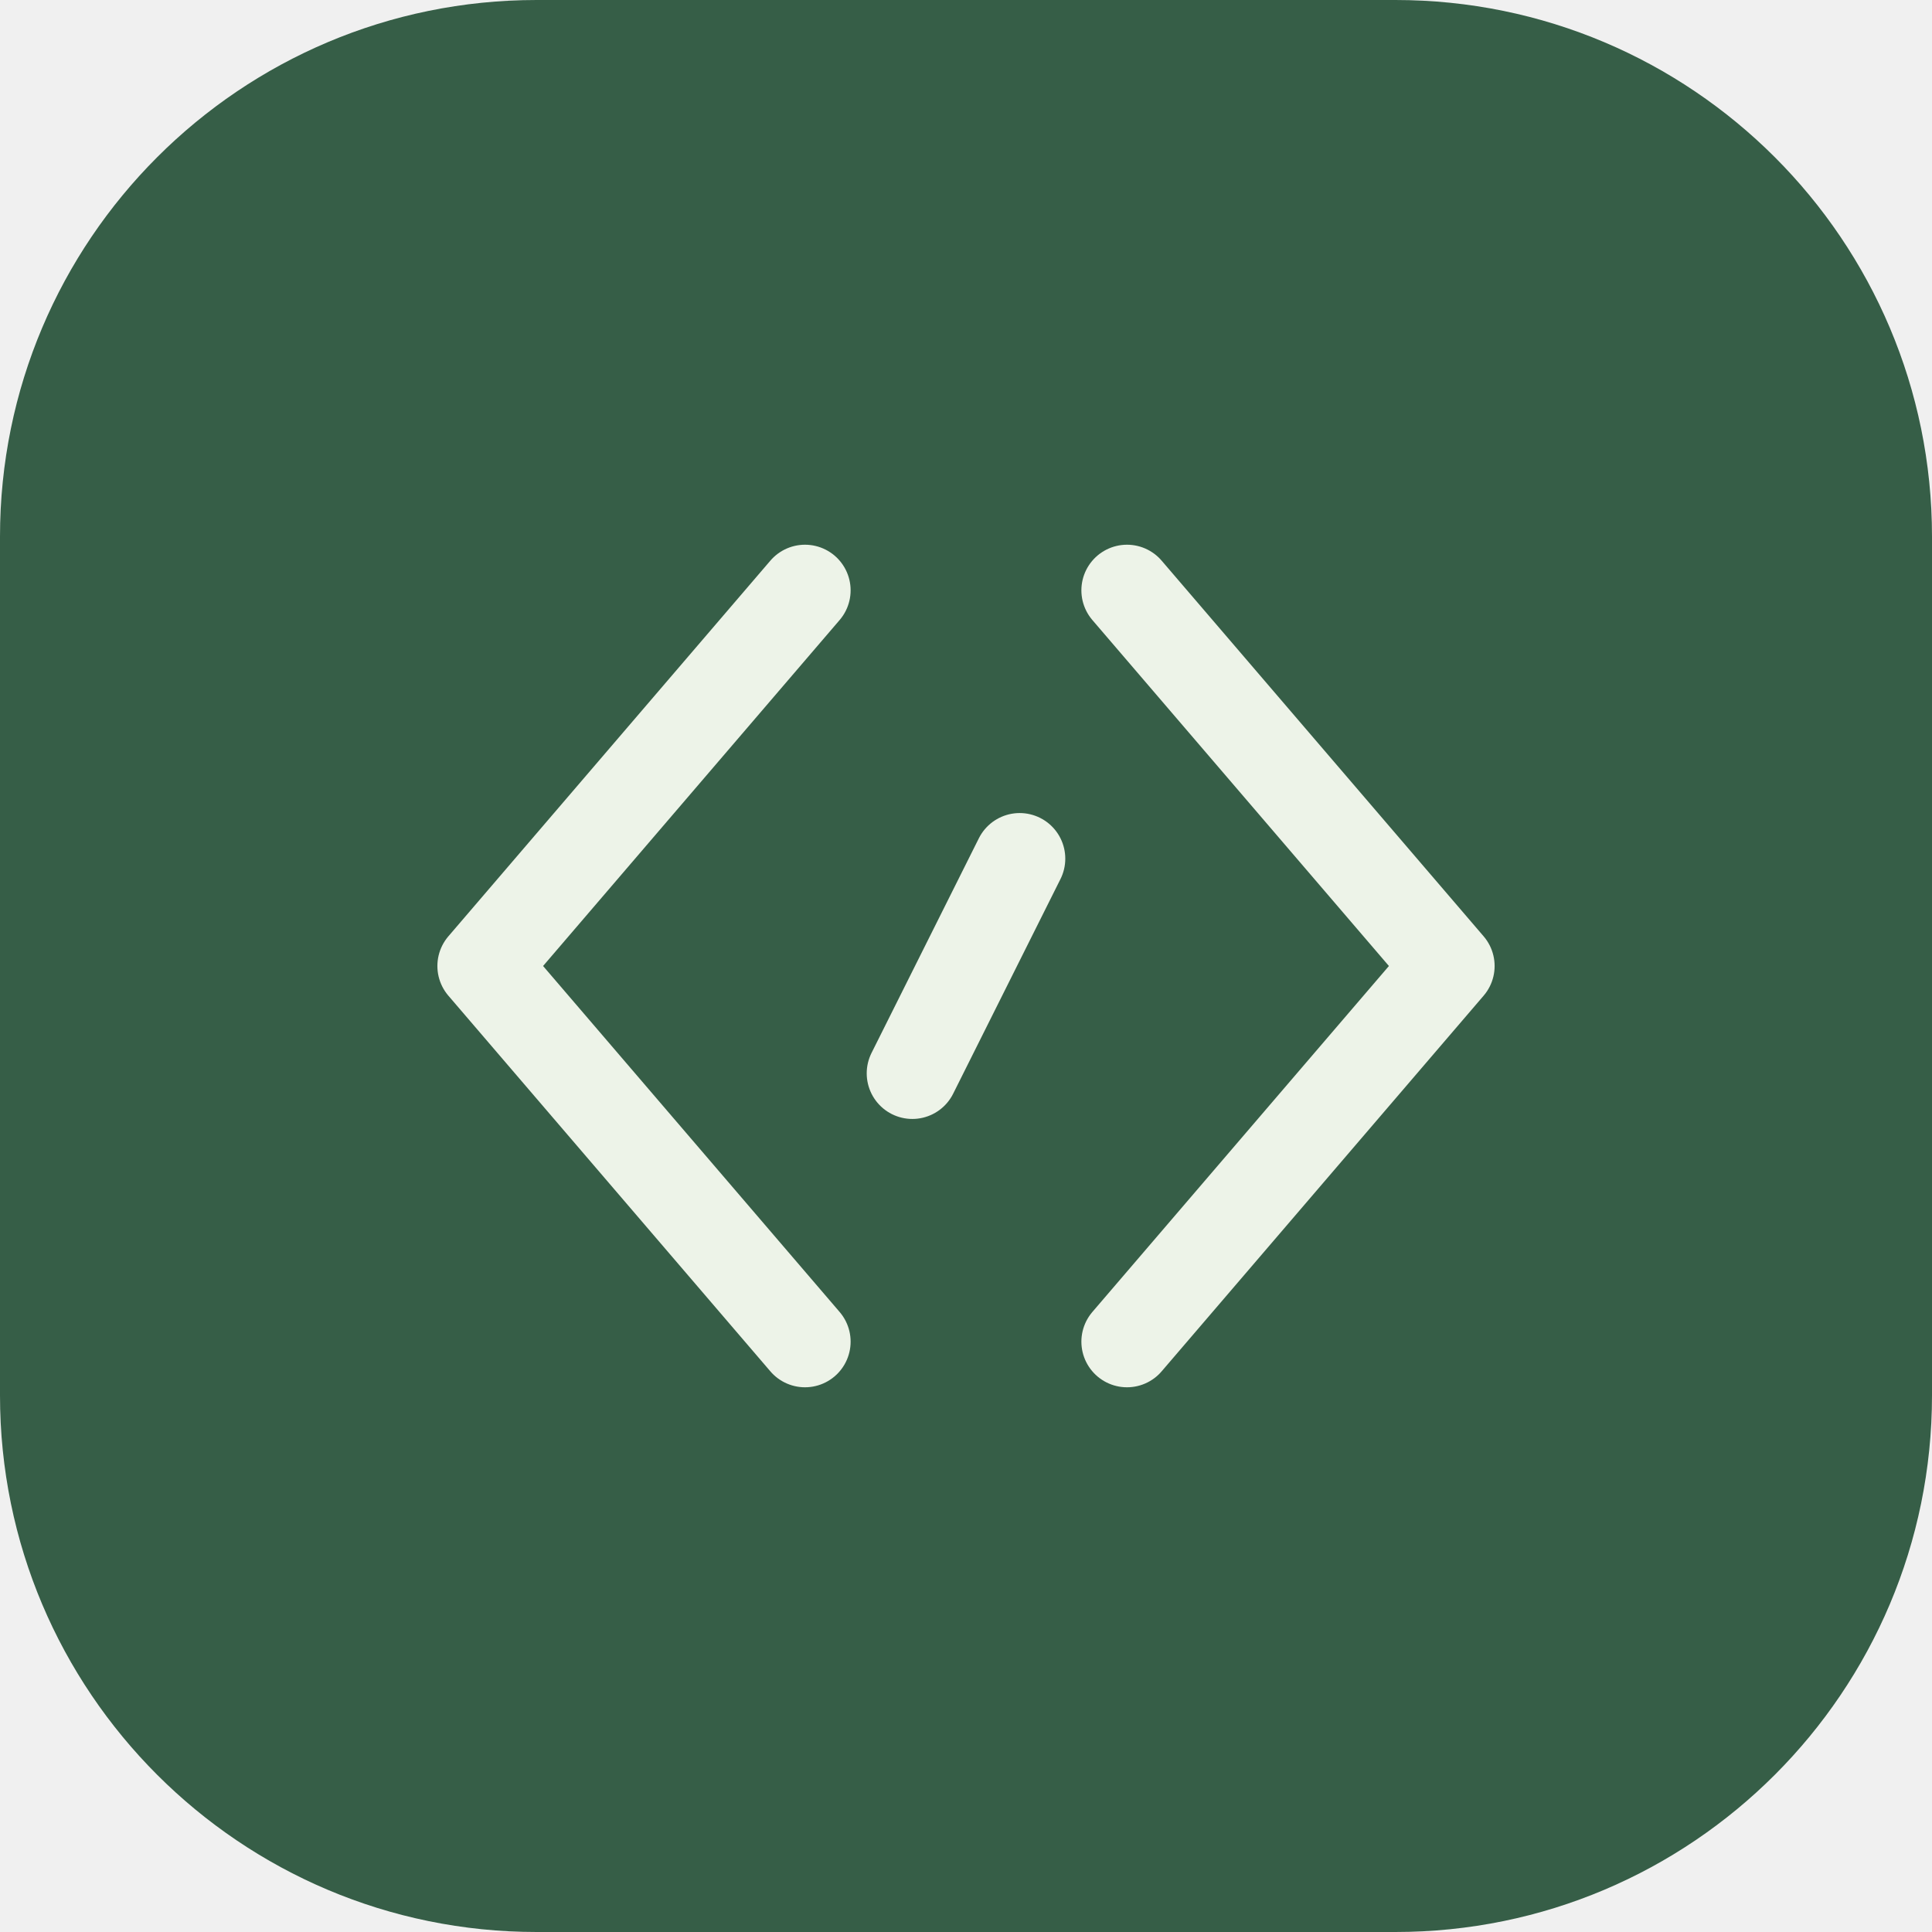
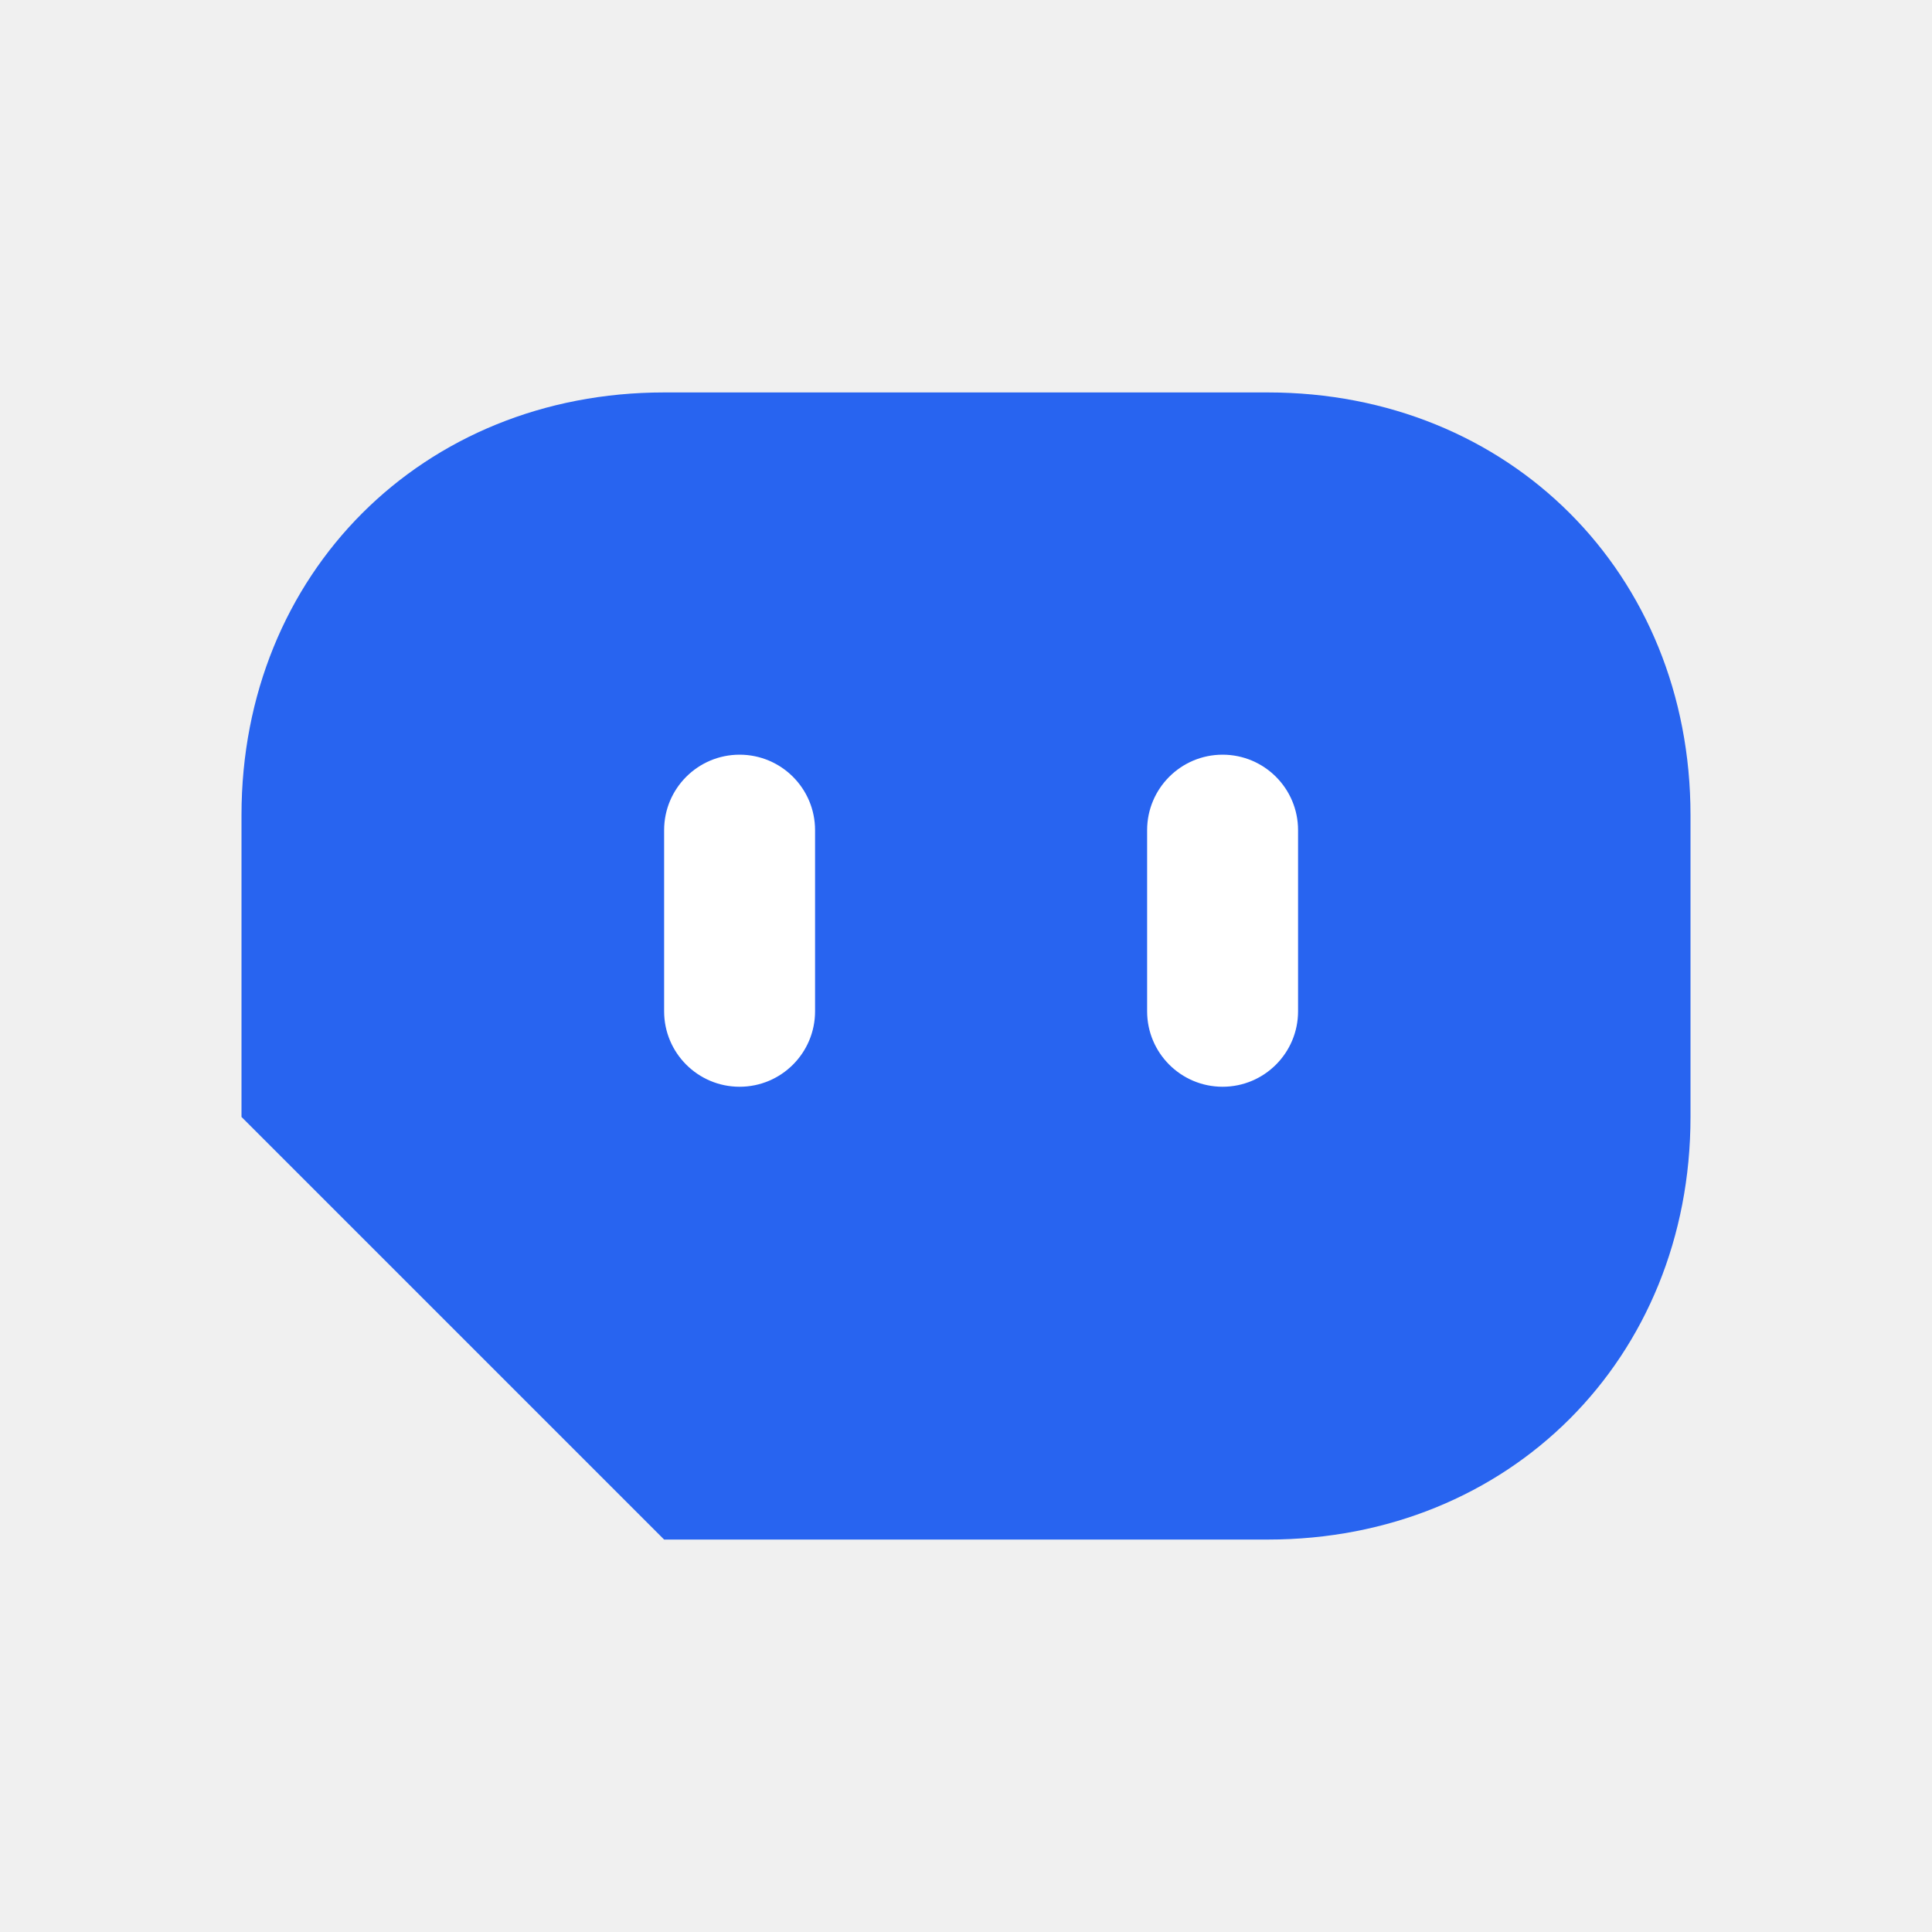
- <svg xmlns="http://www.w3.org/2000/svg" viewBox="0 0 36 36">
-   <rect width="36" height="36" rx="10" fill="#365e47" />
-   <g transform="translate(6 6)" fill="none" stroke="#edf3e8" stroke-width="1.7" stroke-linecap="round" stroke-linejoin="round">
-     <path d="m9 5-6 7 6 7m6-14 6 7-6 7m-2-9-2 4" />
-   </g>
+ <svg xmlns="http://www.w3.org/2000/svg" viewBox="0 0 64 64">
+   <path d="M22 13h20c8 0 14 6 14 14v10c0 8-6 14-14 14H22L8 37V27c0-8 6-14 14-14Z" fill="#2864f0" />
+   <rect x="22" y="25" width="5" height="11" rx="2.5" fill="#fff" />
+   <rect x="38" y="25" width="5" height="11" rx="2.5" fill="#fff" />
</svg>
